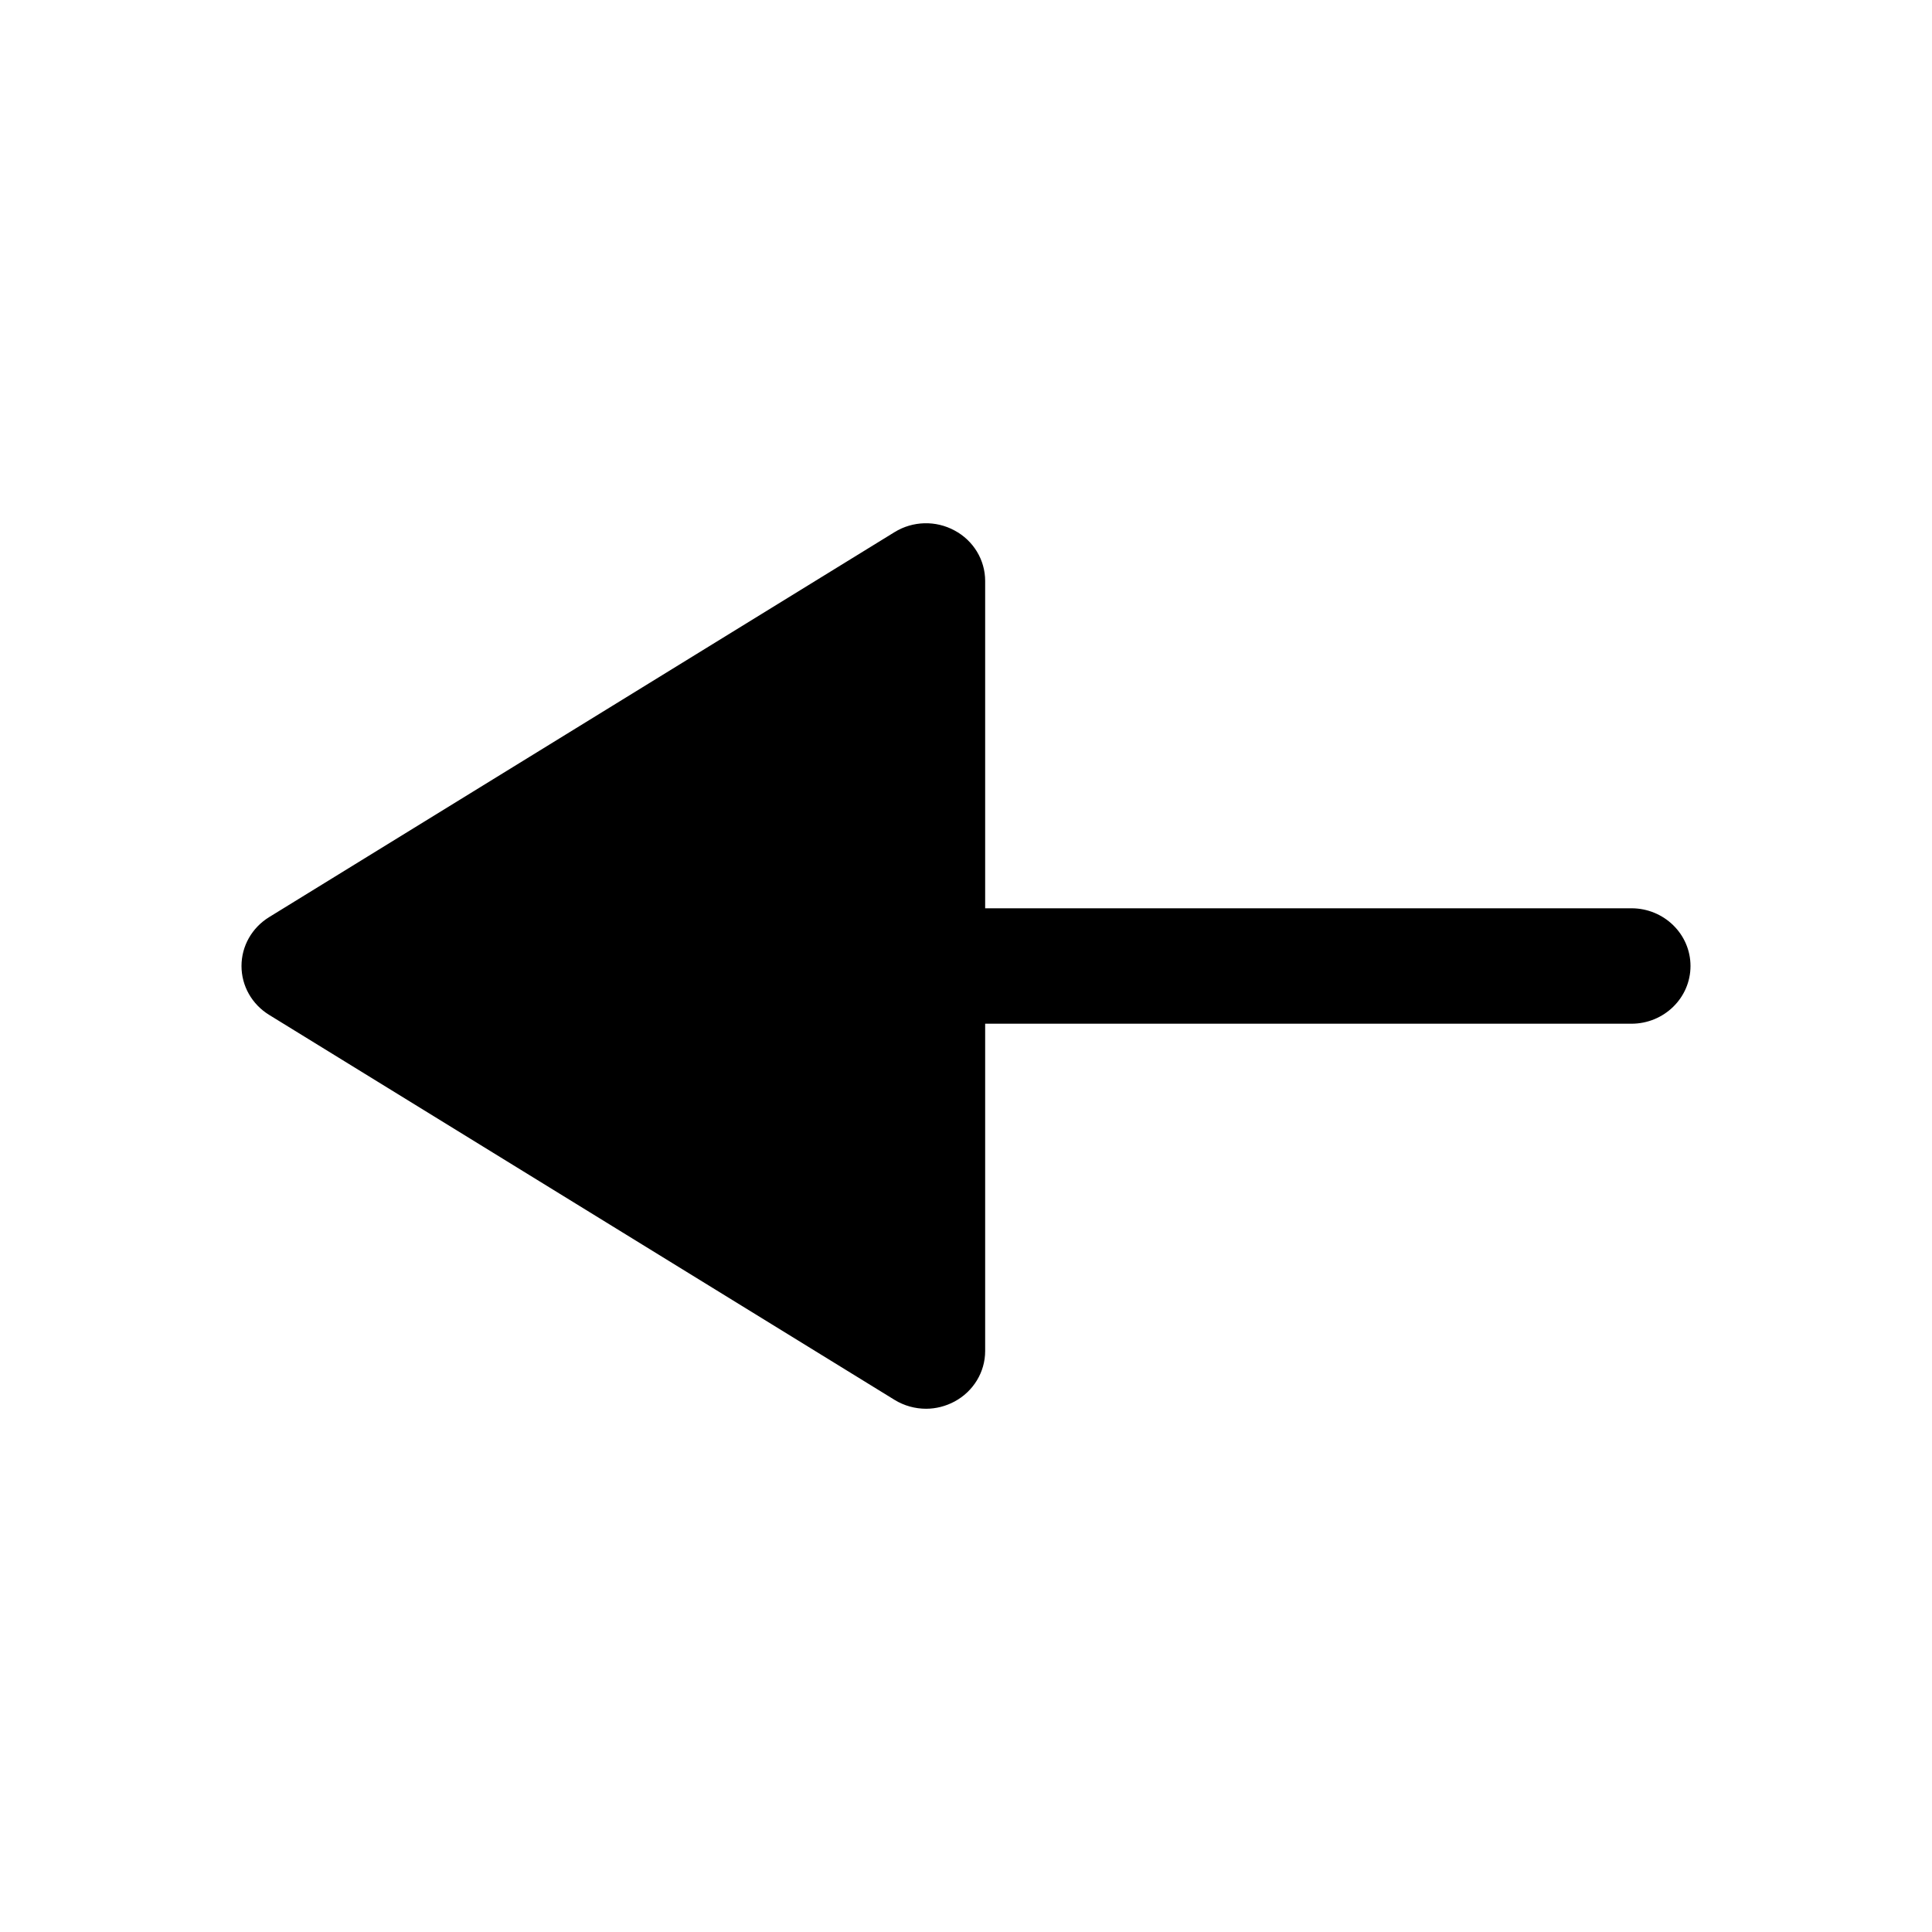
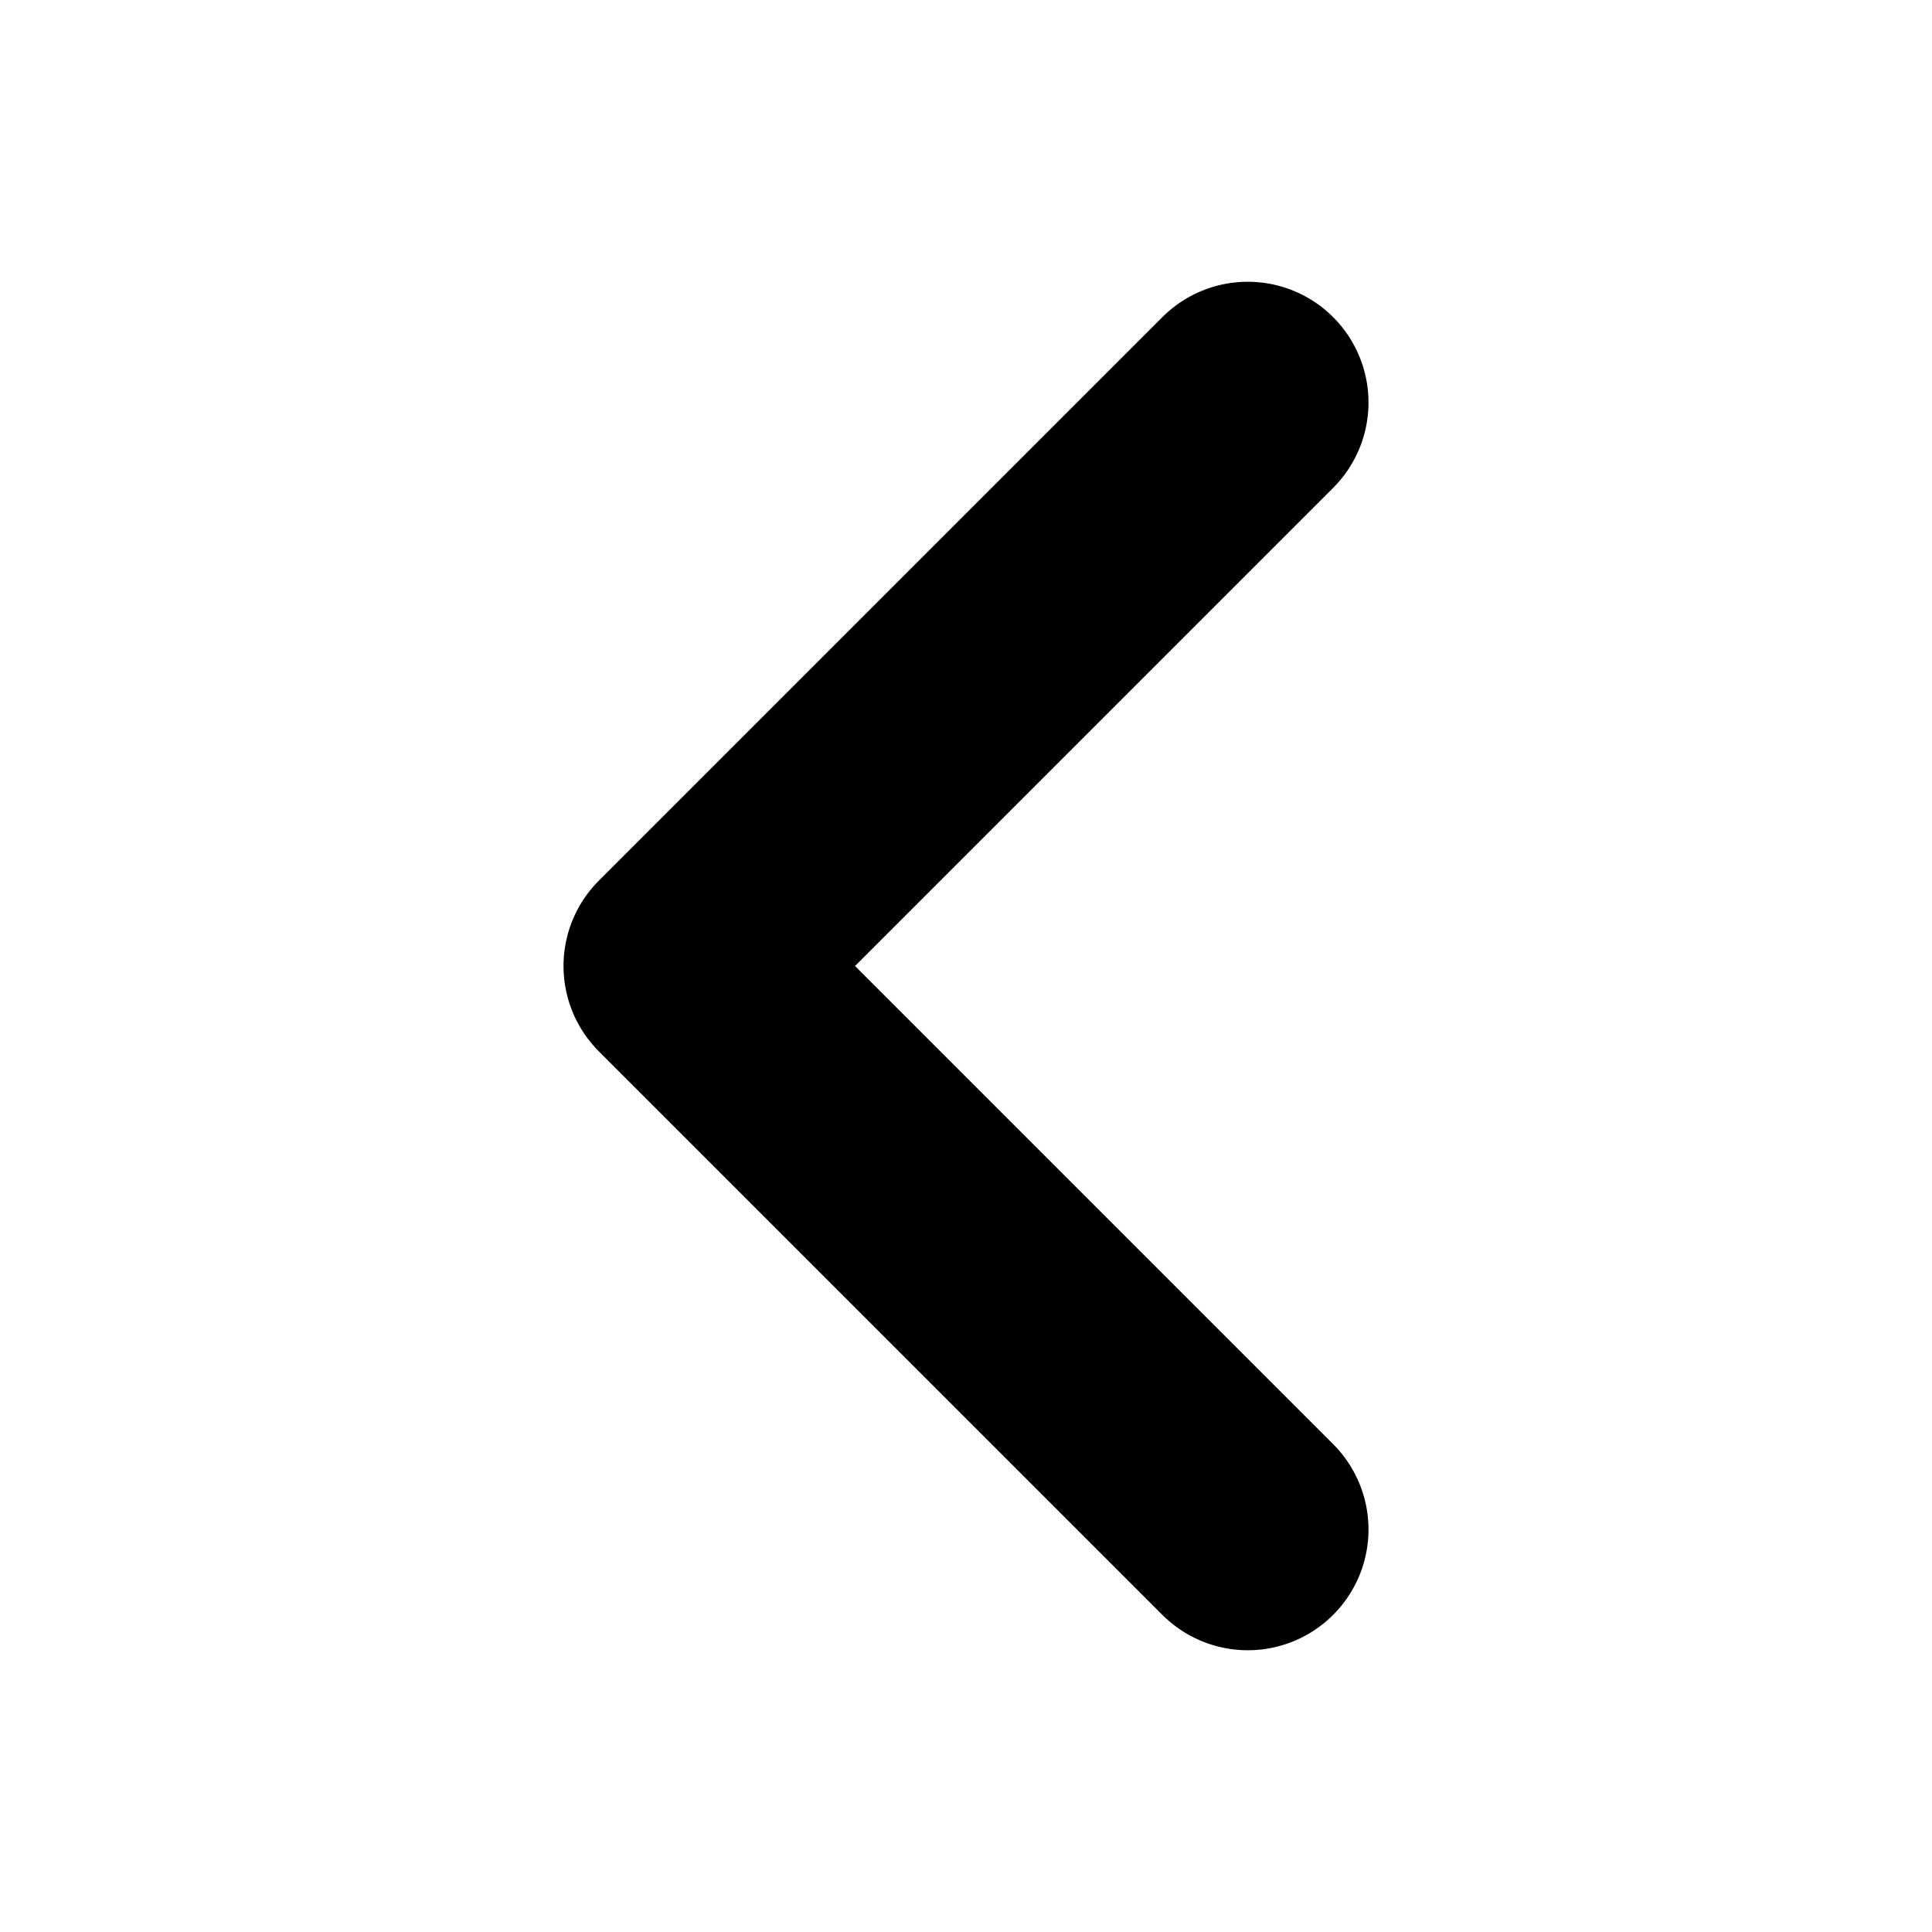
<svg xmlns="http://www.w3.org/2000/svg" width="24" height="24" viewBox="0 0 24 24" fill="none">
-   <path d="M11.858 17.41C12.092 17.284 12.238 17.044 12.238 16.783V12.717H20.266C20.671 12.717 21 12.396 21 12C21 11.604 20.671 11.283 20.266 11.283H12.238V7.217C12.238 6.955 12.092 6.715 11.858 6.59C11.624 6.463 11.339 6.471 11.113 6.61L3.343 11.393C3.129 11.525 3 11.753 3 12C3 12.247 3.129 12.475 3.343 12.607L11.113 17.39C11.232 17.463 11.368 17.5 11.504 17.5C11.626 17.5 11.748 17.469 11.858 17.41Z" fill="currentColor" />
+   <path d="M15.5 19L8.5 12L15.5 5" stroke="currentColor" stroke-width="3" stroke-linecap="round" stroke-linejoin="round" />
</svg>
